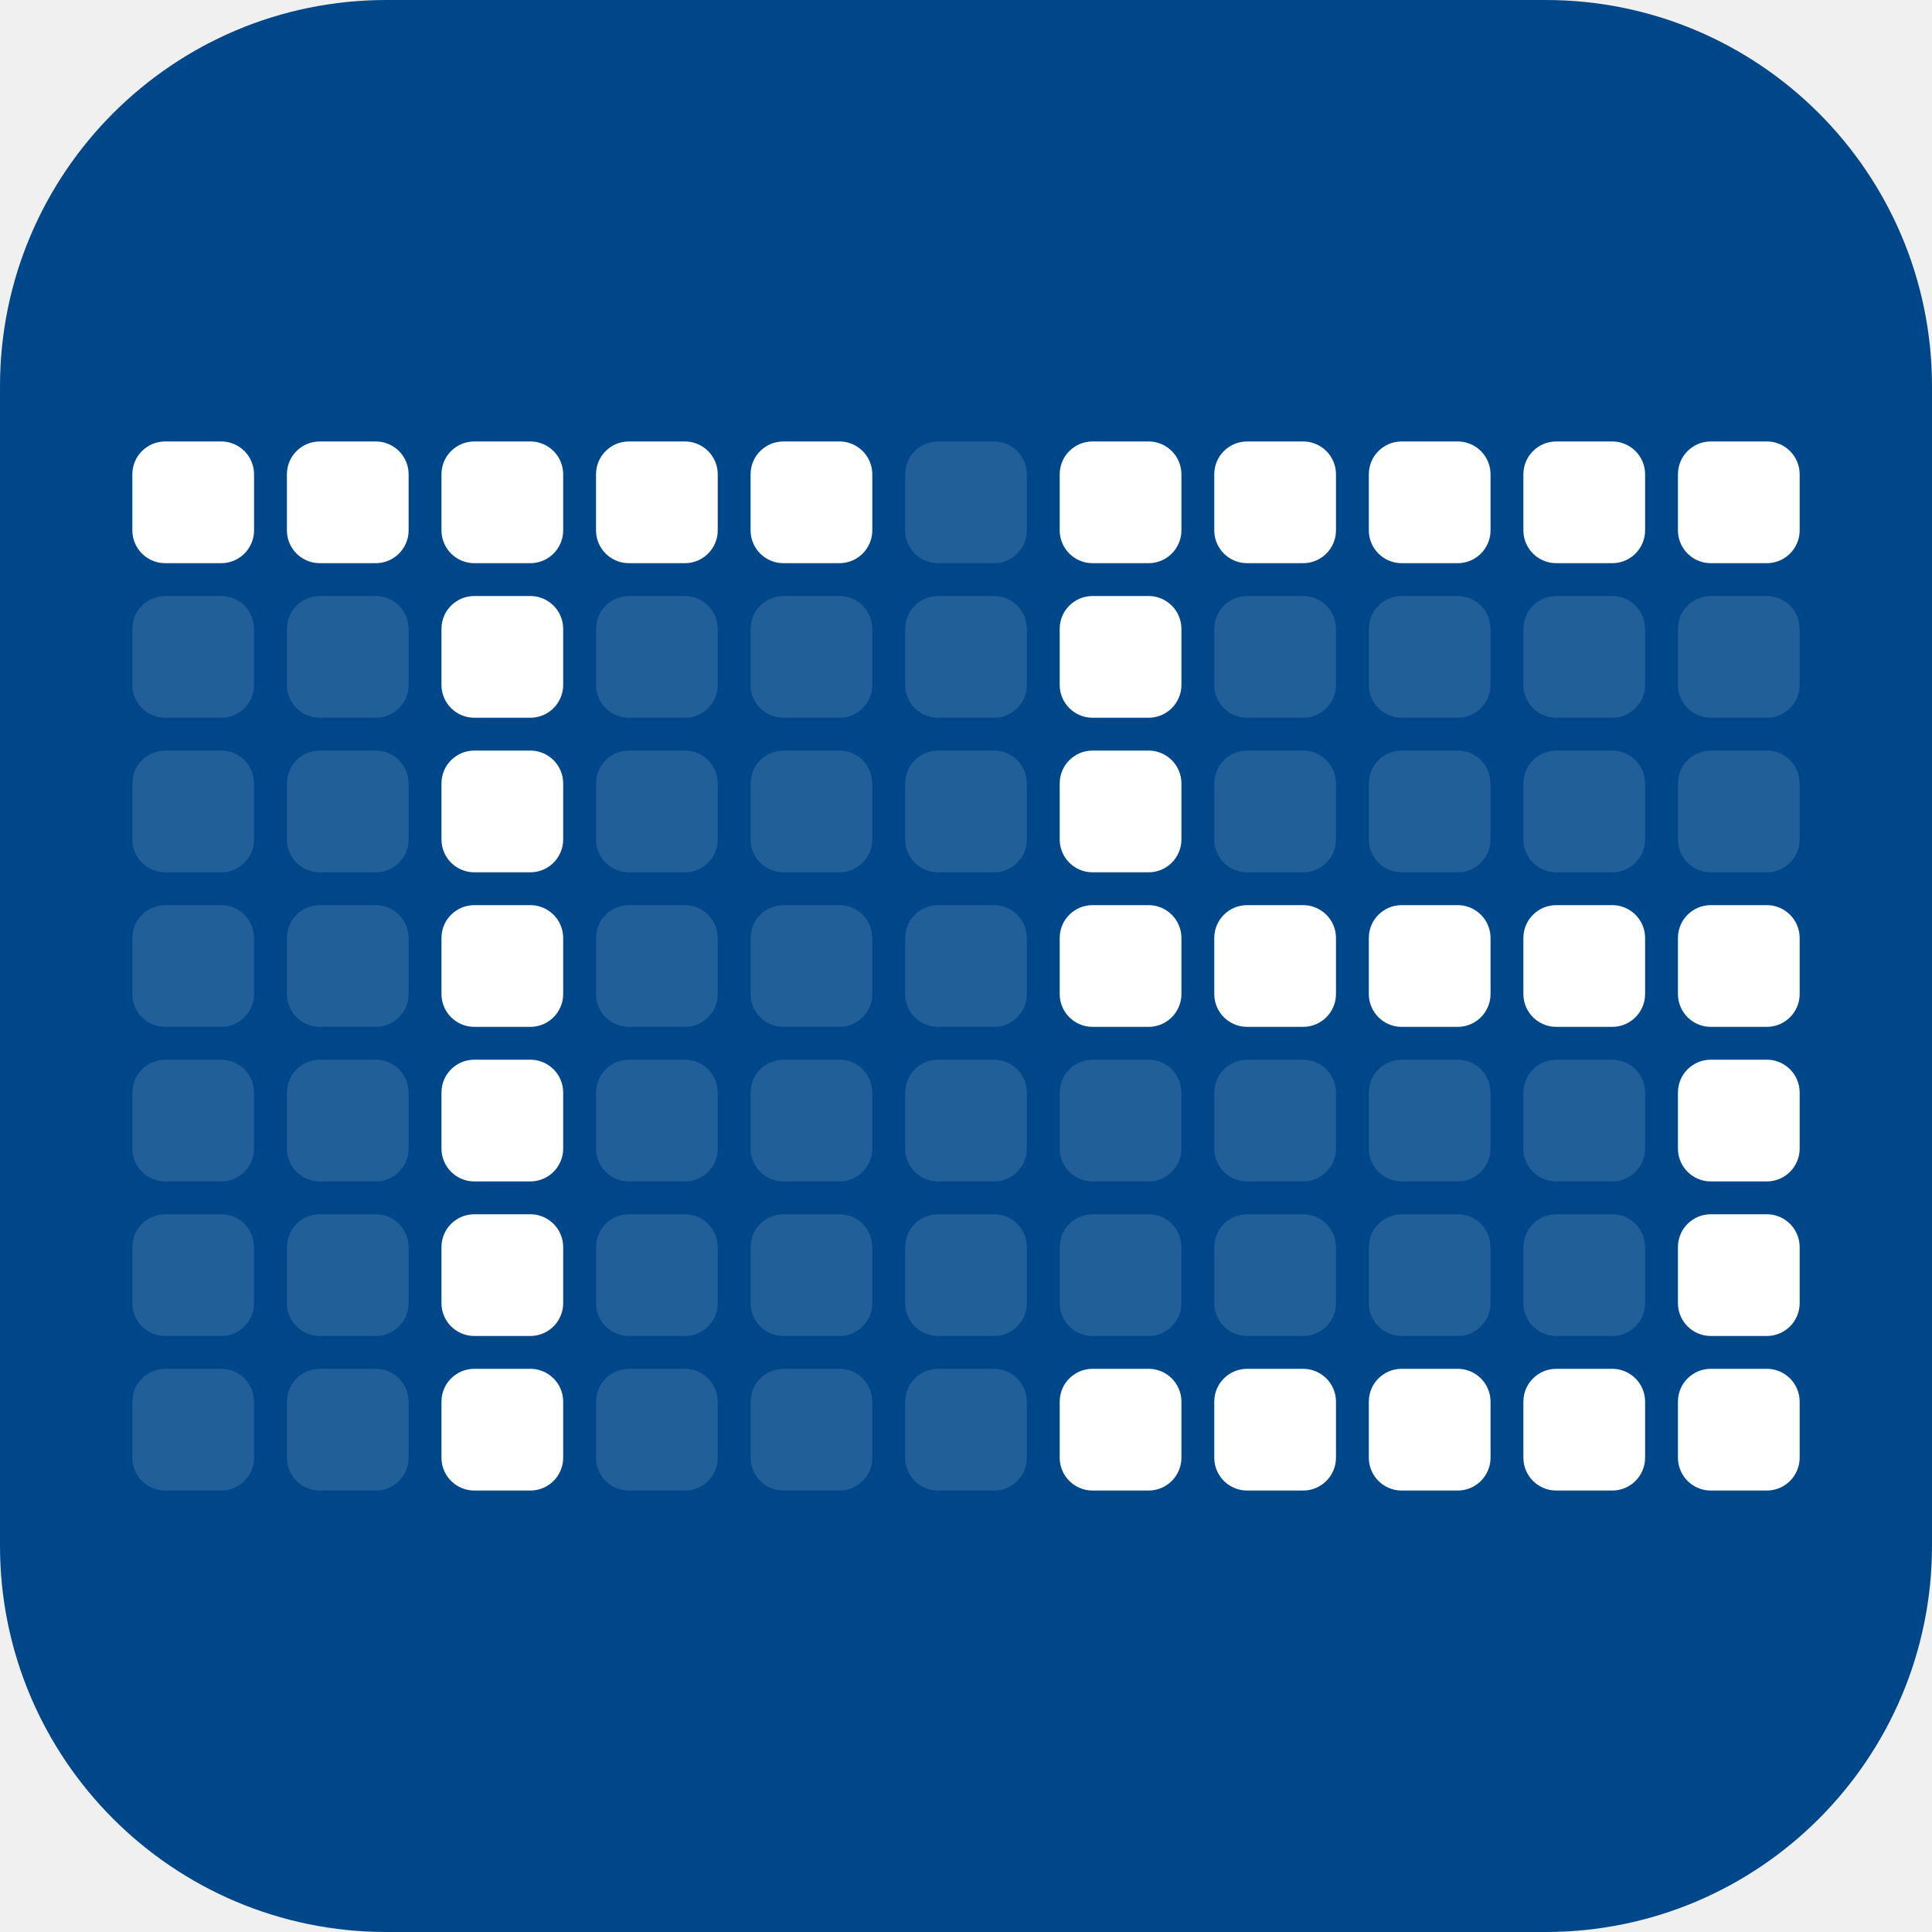
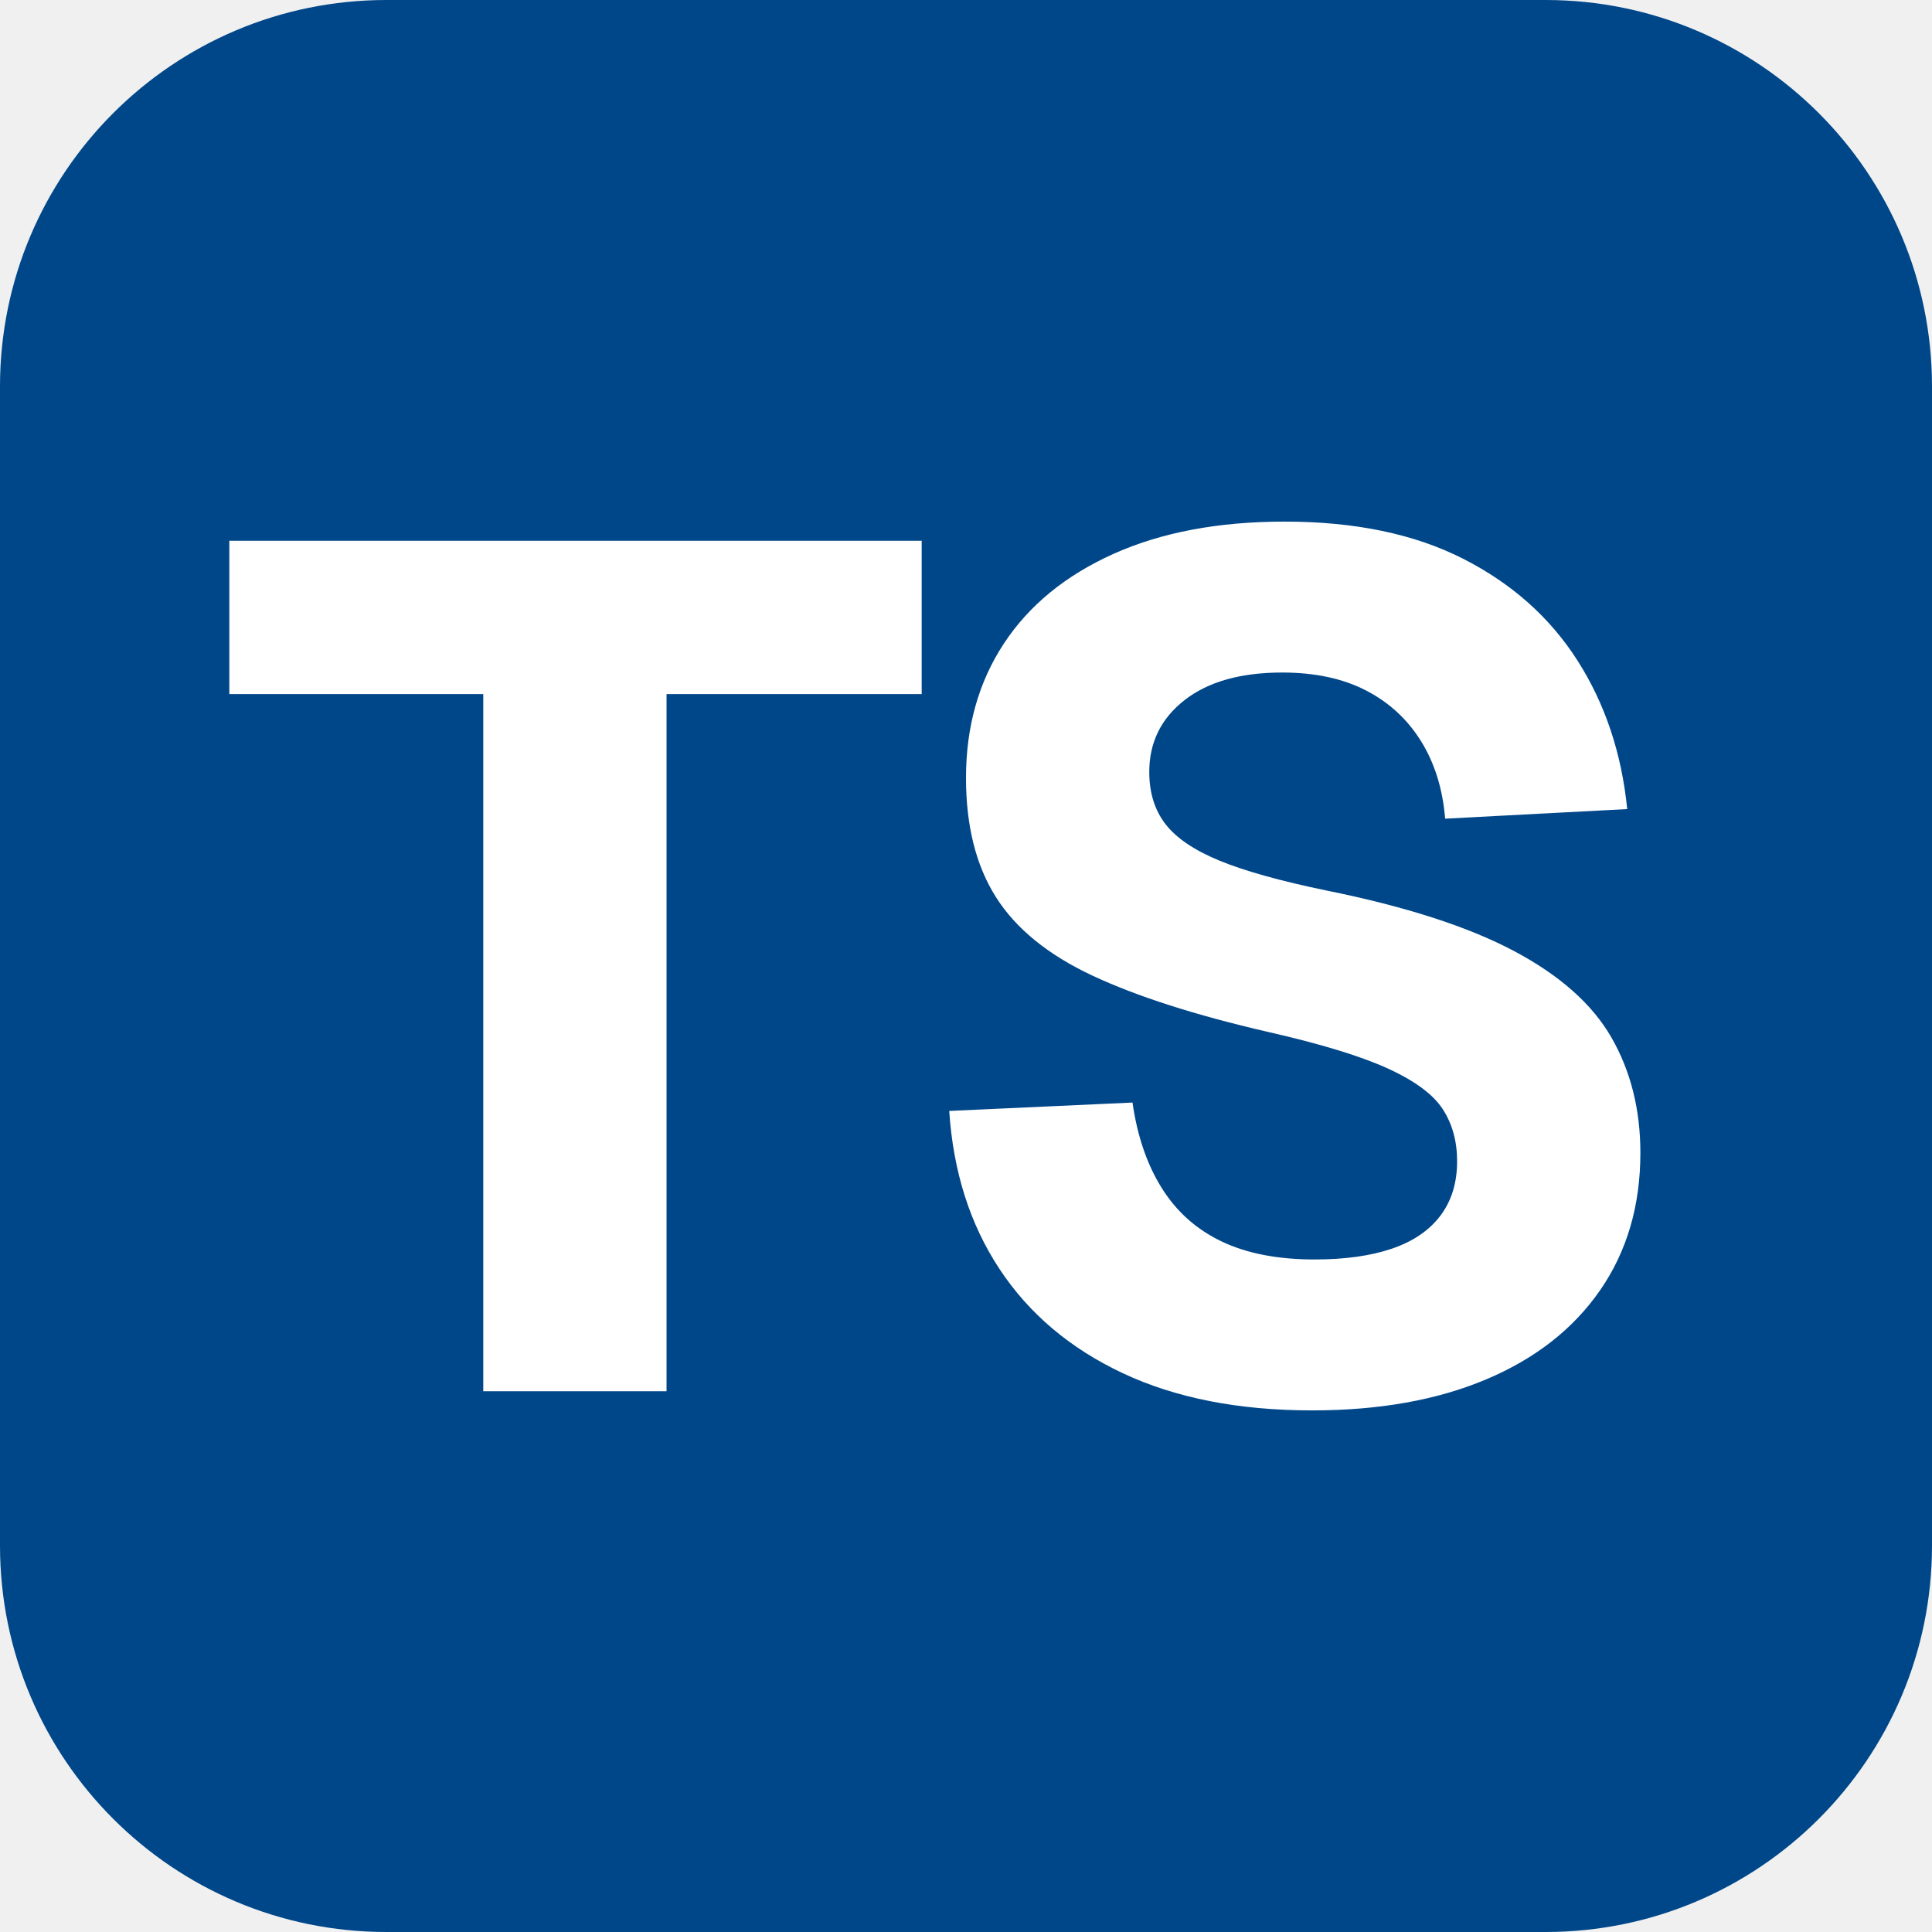
<svg xmlns="http://www.w3.org/2000/svg" viewBox="0 0 100 100">
  <rect width="100" height="100" rx="20" fill="#00478A" />
-   <rect x="46.85" y="22.85" width="6.3" height="6.3" rx="1.7" fill="#FFFFFF" opacity="0.13" />
-   <rect x="6.85" y="30.85" width="6.3" height="6.3" rx="1.7" fill="#FFFFFF" opacity="0.13" />
-   <rect x="14.85" y="30.85" width="6.3" height="6.3" rx="1.7" fill="#FFFFFF" opacity="0.13" />
-   <rect x="30.85" y="30.85" width="6.3" height="6.3" rx="1.7" fill="#FFFFFF" opacity="0.13" />
-   <rect x="38.85" y="30.85" width="6.3" height="6.3" rx="1.7" fill="#FFFFFF" opacity="0.13" />
-   <rect x="46.85" y="30.85" width="6.3" height="6.3" rx="1.7" fill="#FFFFFF" opacity="0.13" />
-   <rect x="62.85" y="30.85" width="6.3" height="6.3" rx="1.7" fill="#FFFFFF" opacity="0.13" />
-   <rect x="70.85" y="30.85" width="6.3" height="6.3" rx="1.7" fill="#FFFFFF" opacity="0.13" />
-   <rect x="78.85" y="30.85" width="6.3" height="6.3" rx="1.7" fill="#FFFFFF" opacity="0.13" />
-   <rect x="86.85" y="30.85" width="6.3" height="6.3" rx="1.7" fill="#FFFFFF" opacity="0.13" />
-   <rect x="6.85" y="38.85" width="6.3" height="6.3" rx="1.7" fill="#FFFFFF" opacity="0.13" />
-   <rect x="14.85" y="38.85" width="6.3" height="6.3" rx="1.7" fill="#FFFFFF" opacity="0.13" />
-   <rect x="30.85" y="38.85" width="6.3" height="6.3" rx="1.7" fill="#FFFFFF" opacity="0.13" />
-   <rect x="38.85" y="38.85" width="6.3" height="6.3" rx="1.7" fill="#FFFFFF" opacity="0.13" />
-   <rect x="46.85" y="38.85" width="6.3" height="6.3" rx="1.7" fill="#FFFFFF" opacity="0.13" />
-   <rect x="62.85" y="38.85" width="6.3" height="6.3" rx="1.7" fill="#FFFFFF" opacity="0.13" />
-   <rect x="70.85" y="38.85" width="6.3" height="6.3" rx="1.7" fill="#FFFFFF" opacity="0.13" />
-   <rect x="78.85" y="38.85" width="6.3" height="6.3" rx="1.7" fill="#FFFFFF" opacity="0.13" />
-   <rect x="86.85" y="38.85" width="6.3" height="6.3" rx="1.7" fill="#FFFFFF" opacity="0.13" />
-   <rect x="6.85" y="46.85" width="6.3" height="6.3" rx="1.7" fill="#FFFFFF" opacity="0.13" />
-   <rect x="14.85" y="46.85" width="6.3" height="6.3" rx="1.7" fill="#FFFFFF" opacity="0.13" />
-   <rect x="30.85" y="46.85" width="6.3" height="6.3" rx="1.7" fill="#FFFFFF" opacity="0.13" />
-   <rect x="38.85" y="46.85" width="6.3" height="6.3" rx="1.7" fill="#FFFFFF" opacity="0.13" />
-   <rect x="46.85" y="46.85" width="6.3" height="6.3" rx="1.7" fill="#FFFFFF" opacity="0.13" />
-   <rect x="6.85" y="54.85" width="6.3" height="6.3" rx="1.7" fill="#FFFFFF" opacity="0.13" />
-   <rect x="14.85" y="54.85" width="6.3" height="6.3" rx="1.7" fill="#FFFFFF" opacity="0.13" />
-   <rect x="30.85" y="54.85" width="6.3" height="6.3" rx="1.7" fill="#FFFFFF" opacity="0.13" />
-   <rect x="38.85" y="54.85" width="6.3" height="6.3" rx="1.7" fill="#FFFFFF" opacity="0.13" />
-   <rect x="46.85" y="54.85" width="6.3" height="6.3" rx="1.7" fill="#FFFFFF" opacity="0.13" />
-   <rect x="54.85" y="54.85" width="6.3" height="6.3" rx="1.7" fill="#FFFFFF" opacity="0.13" />
-   <rect x="62.85" y="54.85" width="6.3" height="6.3" rx="1.7" fill="#FFFFFF" opacity="0.13" />
-   <rect x="70.85" y="54.85" width="6.3" height="6.3" rx="1.7" fill="#FFFFFF" opacity="0.13" />
-   <rect x="78.85" y="54.85" width="6.3" height="6.3" rx="1.7" fill="#FFFFFF" opacity="0.13" />
-   <rect x="6.85" y="62.85" width="6.3" height="6.3" rx="1.7" fill="#FFFFFF" opacity="0.13" />
-   <rect x="14.85" y="62.85" width="6.3" height="6.3" rx="1.7" fill="#FFFFFF" opacity="0.13" />
-   <rect x="30.85" y="62.85" width="6.3" height="6.3" rx="1.7" fill="#FFFFFF" opacity="0.13" />
-   <rect x="38.85" y="62.85" width="6.3" height="6.3" rx="1.7" fill="#FFFFFF" opacity="0.13" />
-   <rect x="46.85" y="62.85" width="6.3" height="6.3" rx="1.7" fill="#FFFFFF" opacity="0.13" />
-   <rect x="54.85" y="62.85" width="6.3" height="6.3" rx="1.7" fill="#FFFFFF" opacity="0.13" />
-   <rect x="62.85" y="62.85" width="6.3" height="6.3" rx="1.7" fill="#FFFFFF" opacity="0.13" />
-   <rect x="70.85" y="62.85" width="6.3" height="6.3" rx="1.7" fill="#FFFFFF" opacity="0.13" />
-   <rect x="78.85" y="62.85" width="6.3" height="6.3" rx="1.7" fill="#FFFFFF" opacity="0.13" />
-   <rect x="6.85" y="70.85" width="6.3" height="6.3" rx="1.7" fill="#FFFFFF" opacity="0.13" />
-   <rect x="14.85" y="70.85" width="6.3" height="6.3" rx="1.7" fill="#FFFFFF" opacity="0.13" />
-   <rect x="30.85" y="70.85" width="6.3" height="6.3" rx="1.7" fill="#FFFFFF" opacity="0.13" />
-   <rect x="38.85" y="70.85" width="6.3" height="6.3" rx="1.7" fill="#FFFFFF" opacity="0.13" />
-   <rect x="46.85" y="70.85" width="6.3" height="6.3" rx="1.7" fill="#FFFFFF" opacity="0.13" />
-   <rect x="6.85" y="22.85" width="6.3" height="6.3" rx="1.7" fill="#FFFFFF" />
-   <rect x="14.85" y="22.85" width="6.3" height="6.3" rx="1.7" fill="#FFFFFF" />
-   <rect x="22.85" y="22.85" width="6.3" height="6.3" rx="1.7" fill="#FFFFFF" />
-   <rect x="30.85" y="22.85" width="6.3" height="6.3" rx="1.7" fill="#FFFFFF" />
-   <rect x="38.85" y="22.85" width="6.3" height="6.3" rx="1.7" fill="#FFFFFF" />
-   <rect x="54.85" y="22.85" width="6.3" height="6.3" rx="1.7" fill="#FFFFFF" />
-   <rect x="62.85" y="22.85" width="6.3" height="6.3" rx="1.7" fill="#FFFFFF" />
-   <rect x="70.85" y="22.85" width="6.3" height="6.3" rx="1.7" fill="#FFFFFF" />
-   <rect x="78.85" y="22.85" width="6.3" height="6.3" rx="1.7" fill="#FFFFFF" />
-   <rect x="86.85" y="22.85" width="6.3" height="6.3" rx="1.7" fill="#FFFFFF" />
-   <rect x="22.85" y="30.85" width="6.3" height="6.3" rx="1.7" fill="#FFFFFF" />
-   <rect x="54.85" y="30.85" width="6.3" height="6.3" rx="1.7" fill="#FFFFFF" />
-   <rect x="22.85" y="38.85" width="6.3" height="6.3" rx="1.7" fill="#FFFFFF" />
-   <rect x="54.85" y="38.85" width="6.3" height="6.3" rx="1.7" fill="#FFFFFF" />
-   <rect x="22.85" y="46.85" width="6.3" height="6.3" rx="1.7" fill="#FFFFFF" />
-   <rect x="54.85" y="46.85" width="6.3" height="6.3" rx="1.7" fill="#FFFFFF" />
-   <rect x="62.85" y="46.85" width="6.3" height="6.3" rx="1.7" fill="#FFFFFF" />
-   <rect x="70.85" y="46.85" width="6.3" height="6.3" rx="1.7" fill="#FFFFFF" />
-   <rect x="78.85" y="46.85" width="6.3" height="6.3" rx="1.7" fill="#FFFFFF" />
-   <rect x="86.85" y="46.85" width="6.3" height="6.3" rx="1.7" fill="#FFFFFF" />
-   <rect x="22.85" y="54.85" width="6.3" height="6.3" rx="1.7" fill="#FFFFFF" />
-   <rect x="86.85" y="54.85" width="6.3" height="6.3" rx="1.7" fill="#FFFFFF" />
-   <rect x="22.85" y="62.85" width="6.3" height="6.3" rx="1.7" fill="#FFFFFF" />
-   <rect x="86.85" y="62.85" width="6.3" height="6.3" rx="1.7" fill="#FFFFFF" />
-   <rect x="22.85" y="70.85" width="6.3" height="6.3" rx="1.7" fill="#FFFFFF" />
-   <rect x="54.85" y="70.85" width="6.3" height="6.3" rx="1.7" fill="#FFFFFF" />
-   <rect x="62.85" y="70.85" width="6.3" height="6.3" rx="1.7" fill="#FFFFFF" />
-   <rect x="70.85" y="70.85" width="6.3" height="6.3" rx="1.7" fill="#FFFFFF" />
-   <rect x="78.85" y="70.85" width="6.3" height="6.3" rx="1.7" fill="#FFFFFF" />
-   <rect x="86.85" y="70.85" width="6.3" height="6.3" rx="1.7" fill="#FFFFFF" />
+   <g fill="#FFFFFF" transform="translate(11.188, 72.010) scale(0.062, -0.062)">
+     <path d="M223 0V582H11V710H589V582H376V0Z" />
+     <path d="M355 -16Q263 -16 197.0 15.0Q131 46 94.0 102.0Q57 158 52 234L205 241Q211 199 229.5 169.5Q248 140 279.5 125.0Q311 110 357 110Q395 110 421.5 119.0Q448 128 462.0 146.5Q476 165 476 192Q476 217 464.0 235.5Q452 254 418.0 269.5Q384 285 318 300Q227 321 171.5 347.0Q116 373 91.0 412.5Q66 452 66 512Q66 576 97.5 624.0Q129 672 189.0 699.0Q249 726 332 726Q420 726 481.0 695.0Q542 664 576.5 610.0Q611 556 618 486L466 478Q463 515 446.0 542.5Q429 570 400.0 585.0Q371 600 330 600Q278 600 248.5 577.0Q219 554 219 517Q219 491 232.5 473.5Q246 456 277.5 443.0Q309 430 367 418Q466 398 523.5 367.5Q581 337 605.0 295.0Q629 253 629 199Q629 133 595.5 84.5Q562 36 500.5 10.0Q439 -16 355 -16Z" transform="translate(560, 0)" />
+   </g>
</svg>
